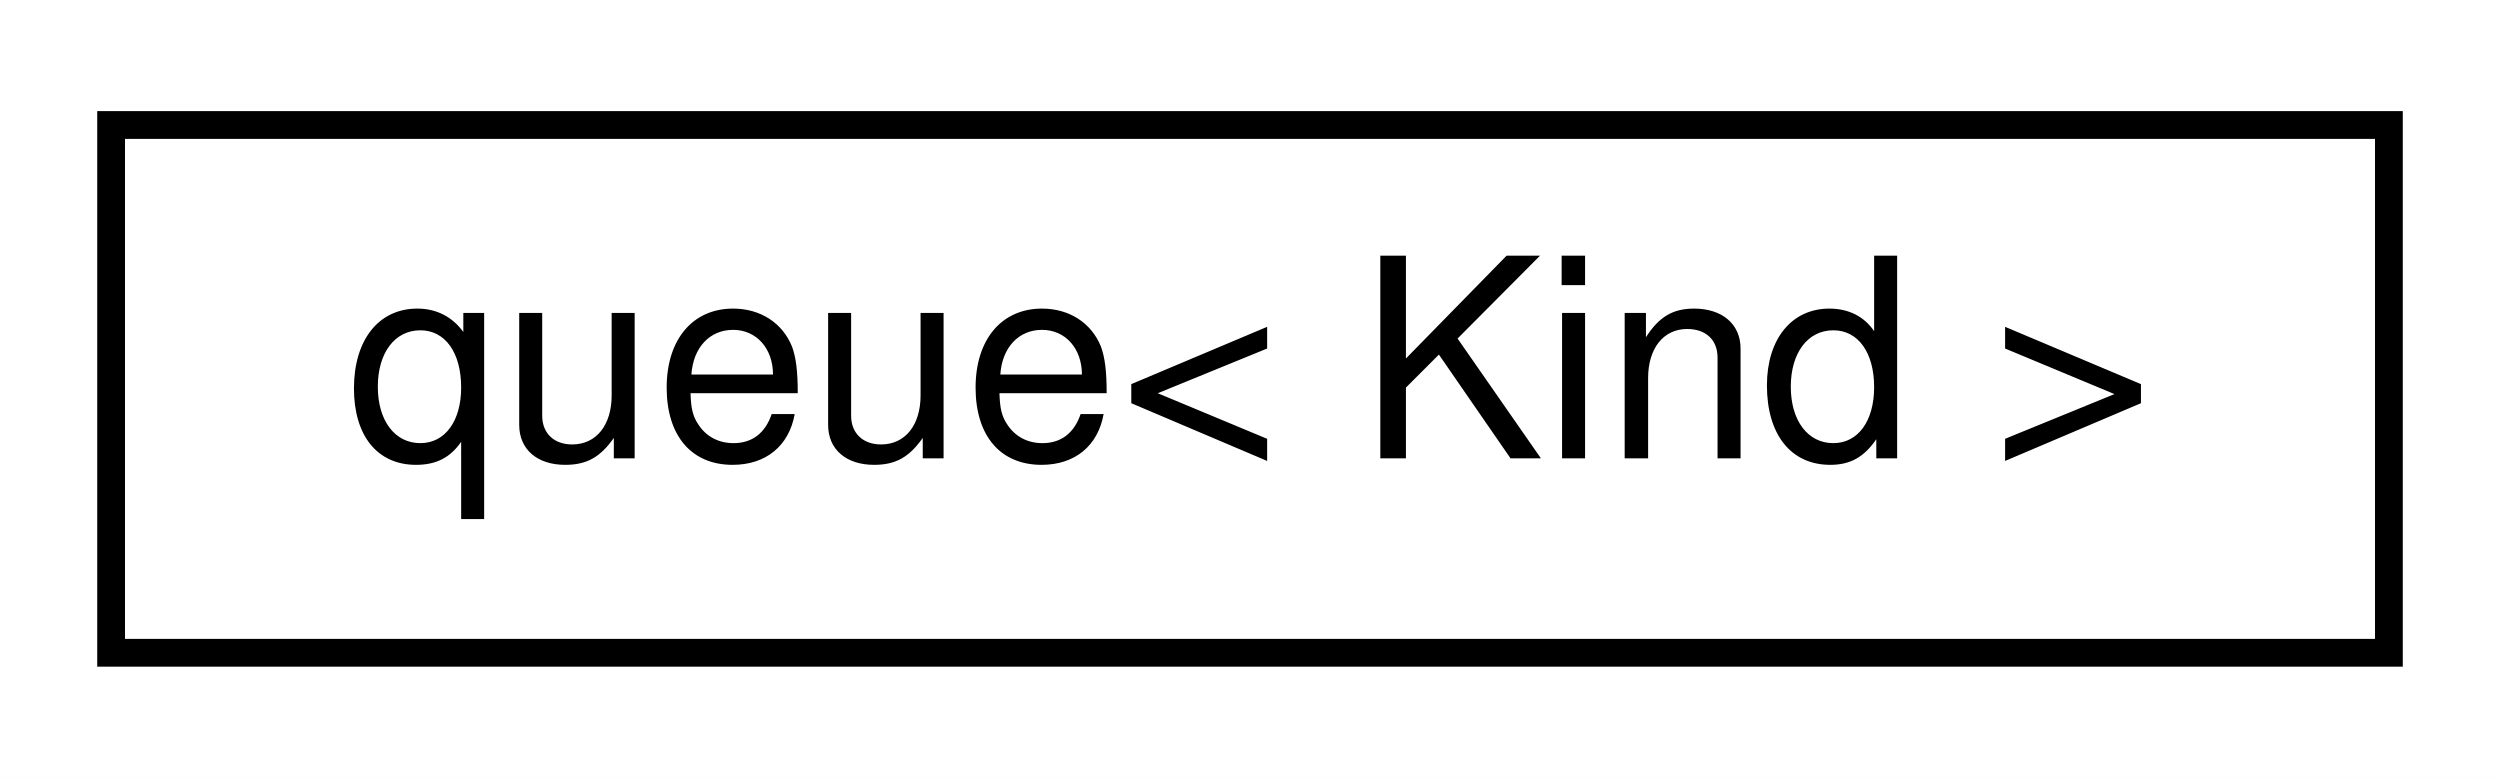
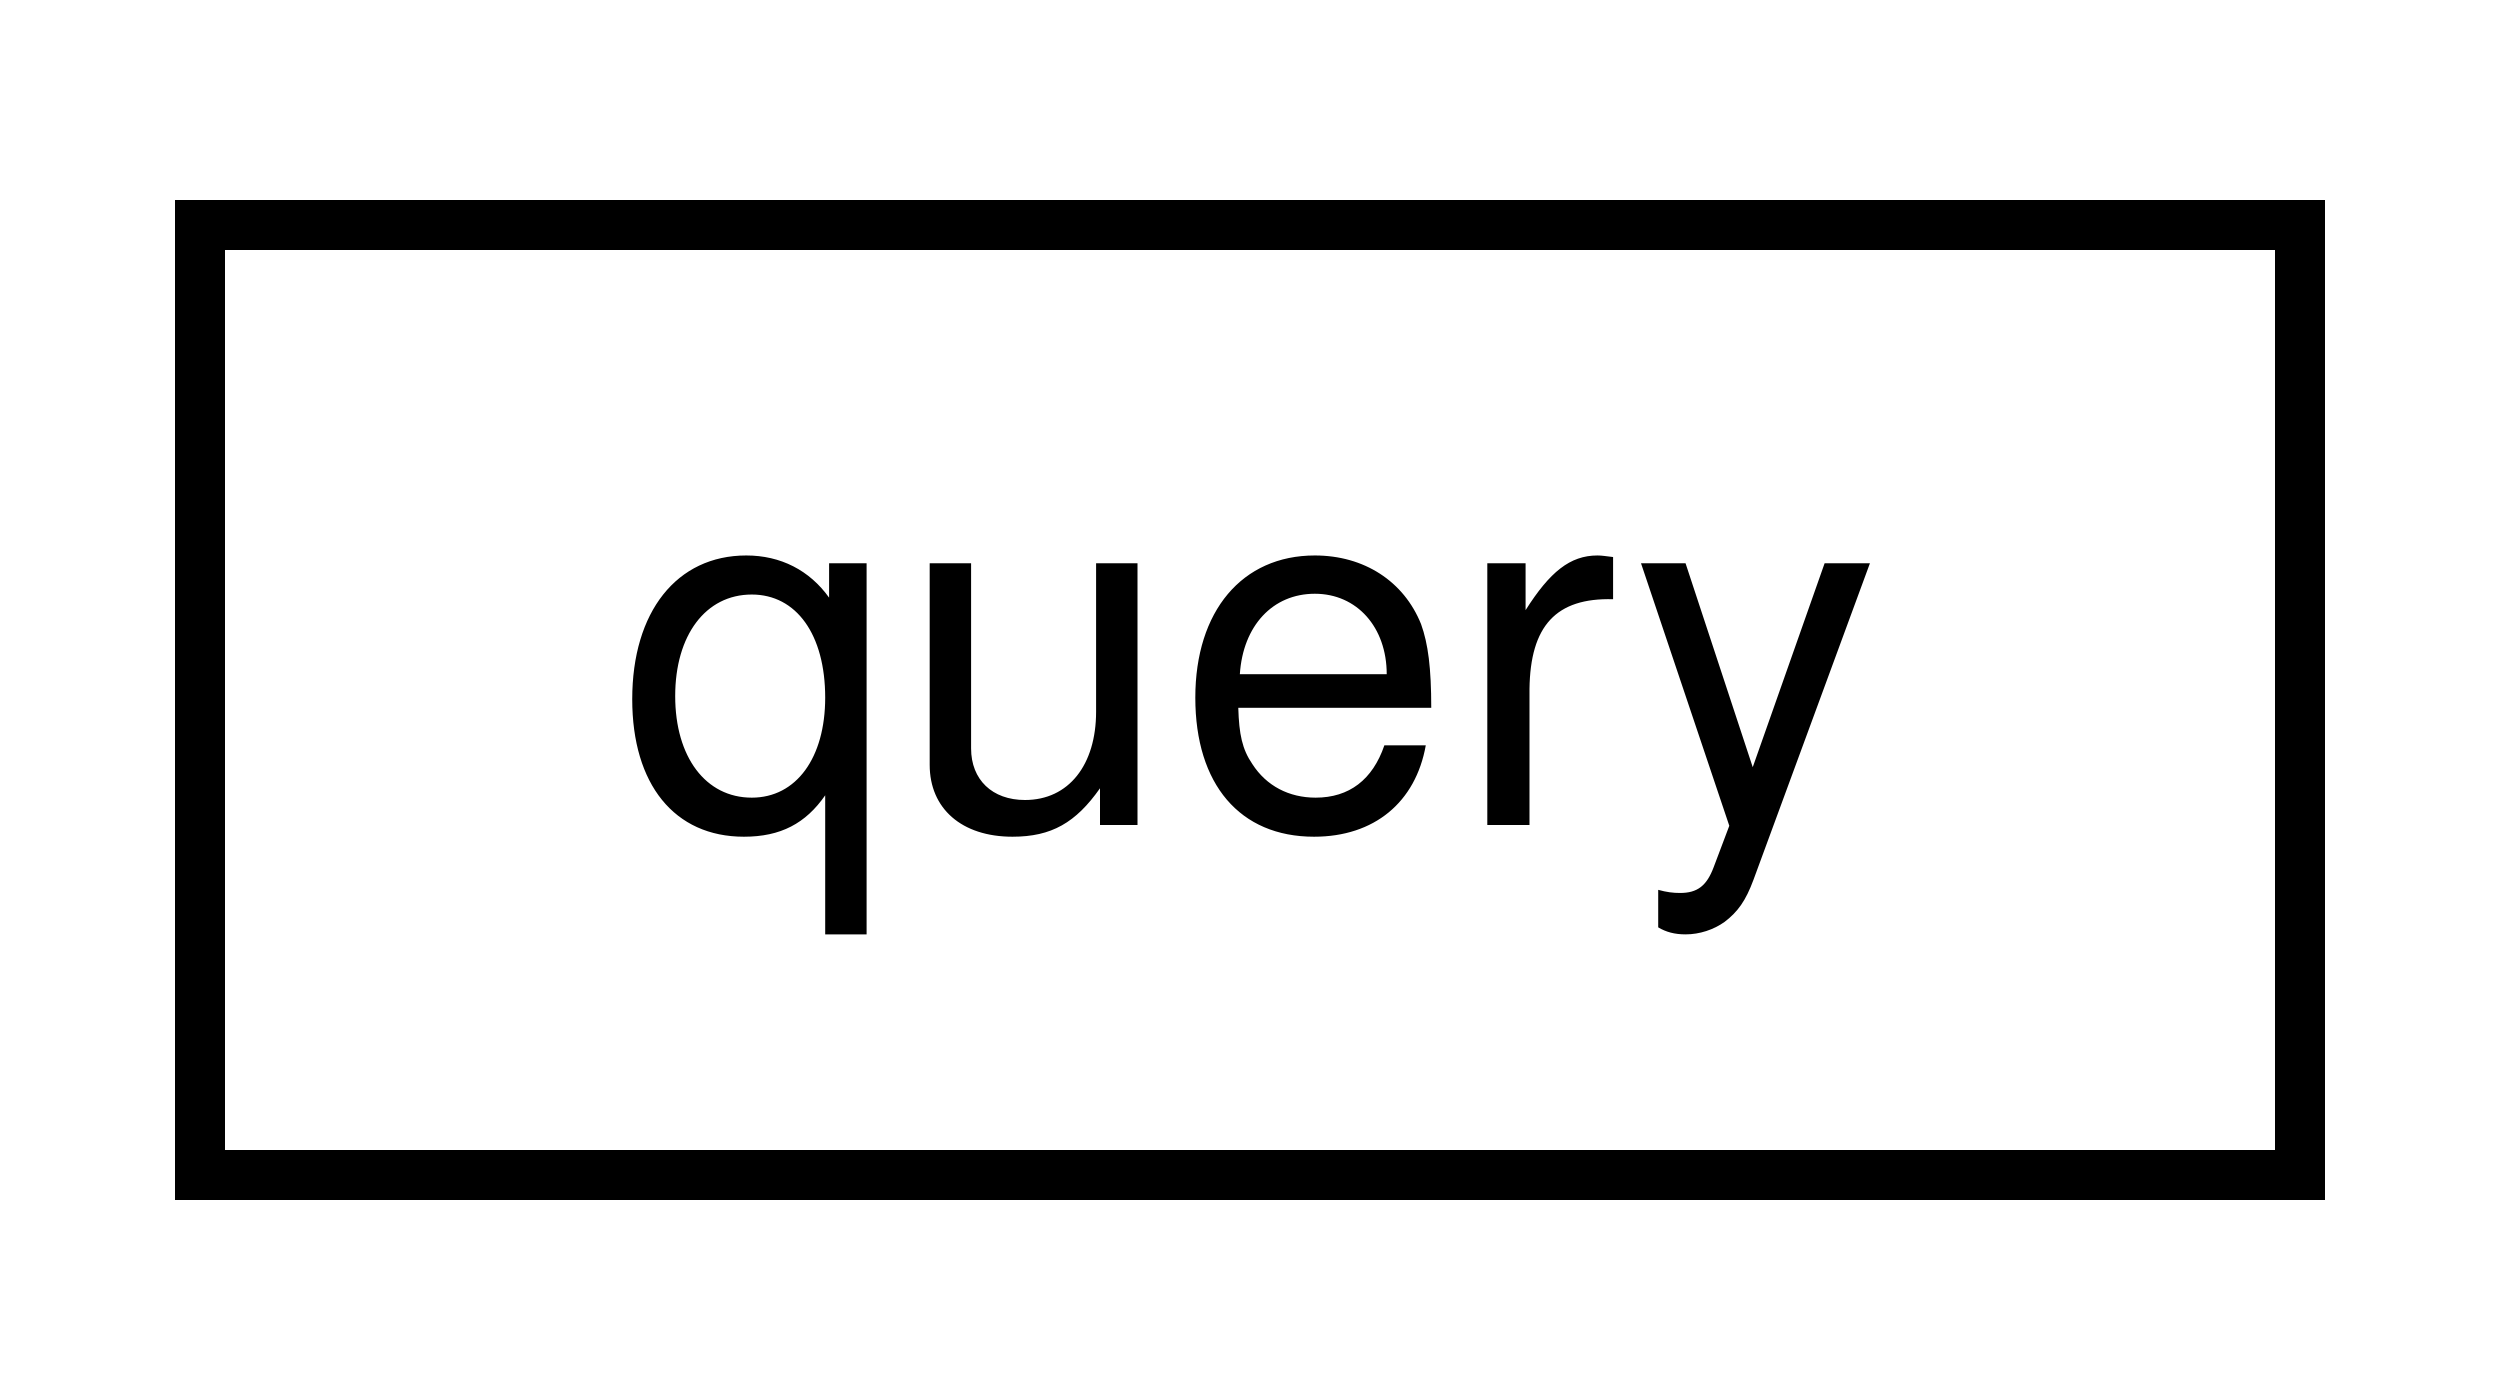
- <svg xmlns="http://www.w3.org/2000/svg" xmlns:xlink="http://www.w3.org/1999/xlink" width="90pt" height="28pt" viewBox="0.00 0.00 90.00 28.00">
+ <svg xmlns="http://www.w3.org/2000/svg" xmlns:xlink="http://www.w3.org/1999/xlink" width="50pt" height="28pt" viewBox="0.00 0.00 50.00 28.00">
  <g id="graph0" class="graph" transform="scale(1 1) rotate(0) translate(4 24)">
-     <polygon fill="white" stroke="transparent" points="-4,4 -4,-24 86,-24 86,4 -4,4" />
+     <polygon fill="white" stroke="transparent" points="-4,4 -4,-24 46,-24 46,4 -4,4" />
    <g id="node1" class="node">
      <g id="a_node1">
-         <a xlink:href="db/da9/classqueue.html" target="_top" xlink:title=" ">
-           <polygon fill="white" stroke="black" points="0,-0.5 0,-19.5 82,-19.5 82,-0.5 0,-0.5" />
-           <text text-anchor="middle" x="41" y="-7.5" font-family="Helvetica,sans-Serif" font-size="10.00">queue&lt; Kind &gt;</text>
+         <a xlink:href="dd/d1b/structquery.html" target="_top" xlink:title=" ">
+           <polygon fill="white" stroke="black" points="0,-0.5 0,-19.5 42,-19.5 42,-0.5 0,-0.5" />
+           <text text-anchor="middle" x="21" y="-7.5" font-family="Helvetica,sans-Serif" font-size="10.00">query</text>
        </a>
      </g>
    </g>
  </g>
</svg>
